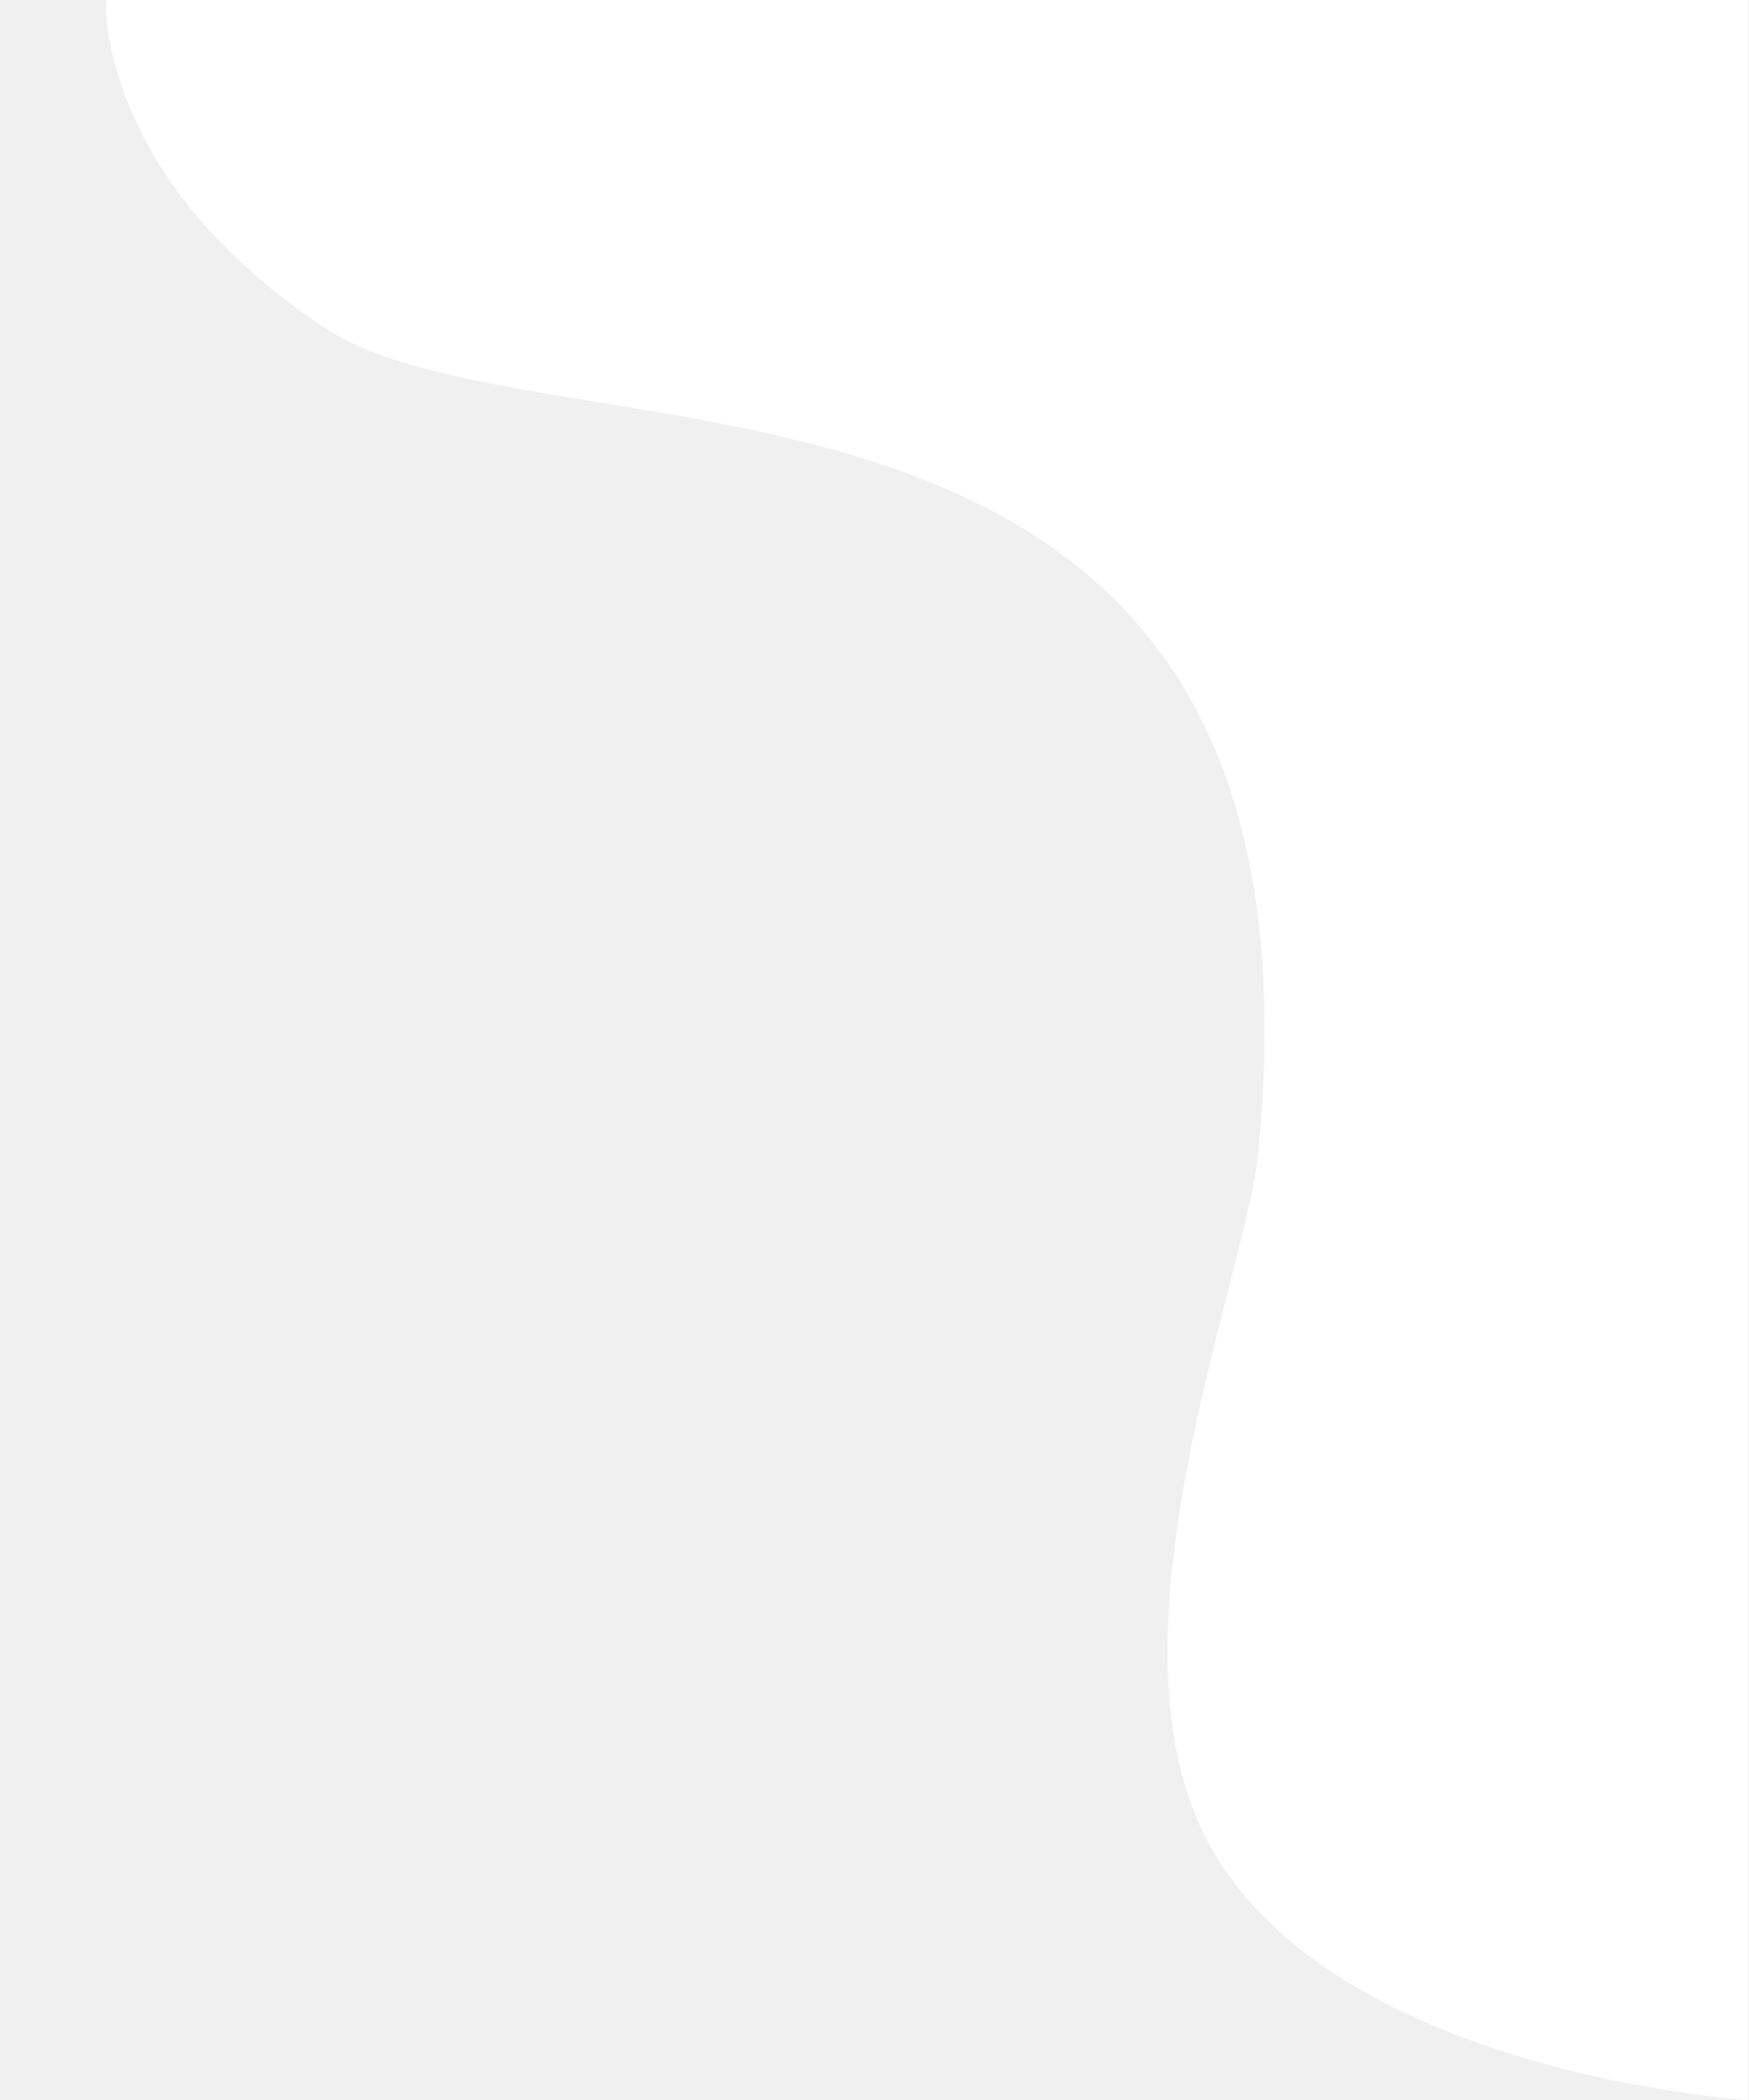
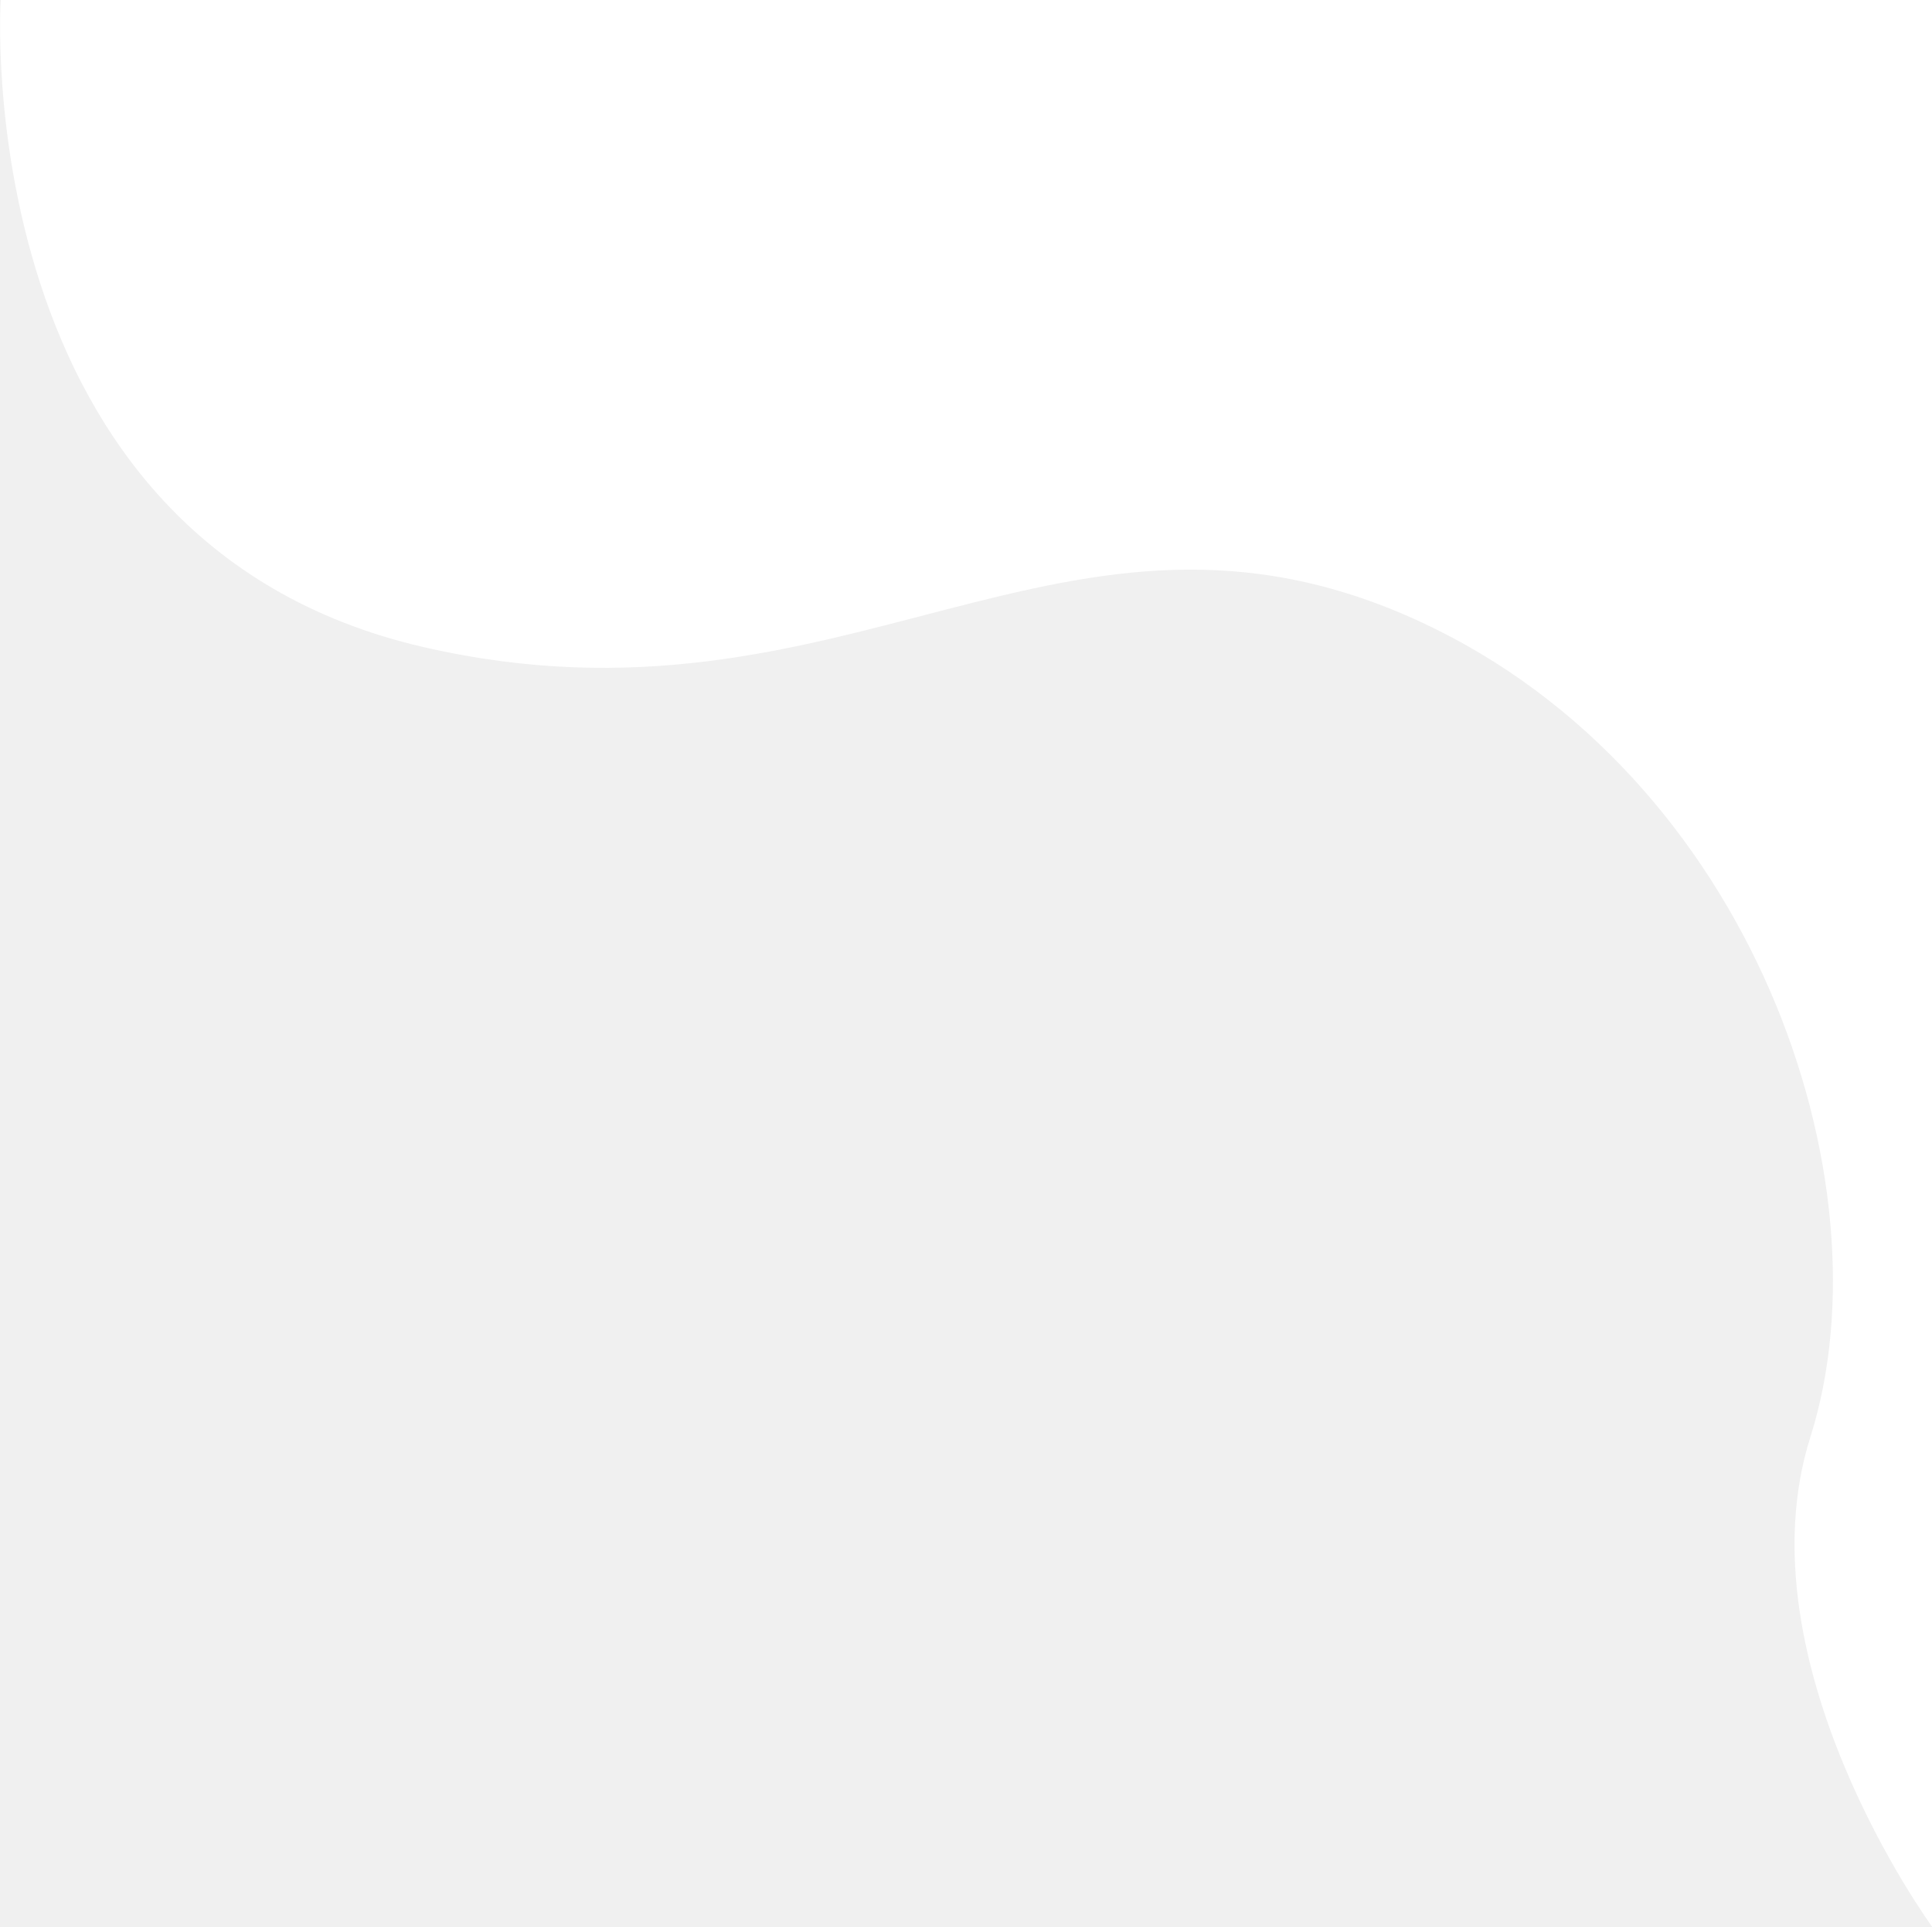
- <svg xmlns="http://www.w3.org/2000/svg" width="169.91mm" height="204.11mm" version="1.1" viewBox="0 0 169.91 204.11">
-   <g transform="translate(-47.336 -32.415)">
-     <path d="m57.638 32.415h159.61v204.11s-38.974-2.375-51.854-23.899c-11.685-19.528 2.474-54.407 4.187-67.718 8.603-84.227-68.687-65.964-90.811-80.71-22.125-14.746-21.131-31.783-21.131-31.783z" fill="#fff" />
+ <svg xmlns="http://www.w3.org/2000/svg" width="172.3mm" height="171.79mm" version="1.1" viewBox="0 0 172.3 171.79">
+   <g transform="translate(276.15 26.835)">
+     <path d="m-276.09-26.835h172.25v171.79s-17.228-23.539-10.855-43.666c7.252-22.9-5.295-59.059-34.804-72.695-31.787-14.688-51.072 10.986-88.898 2.263-40.814-9.411-37.689-57.689-37.689-57.689z" fill="#fff" />
  </g>
</svg>
